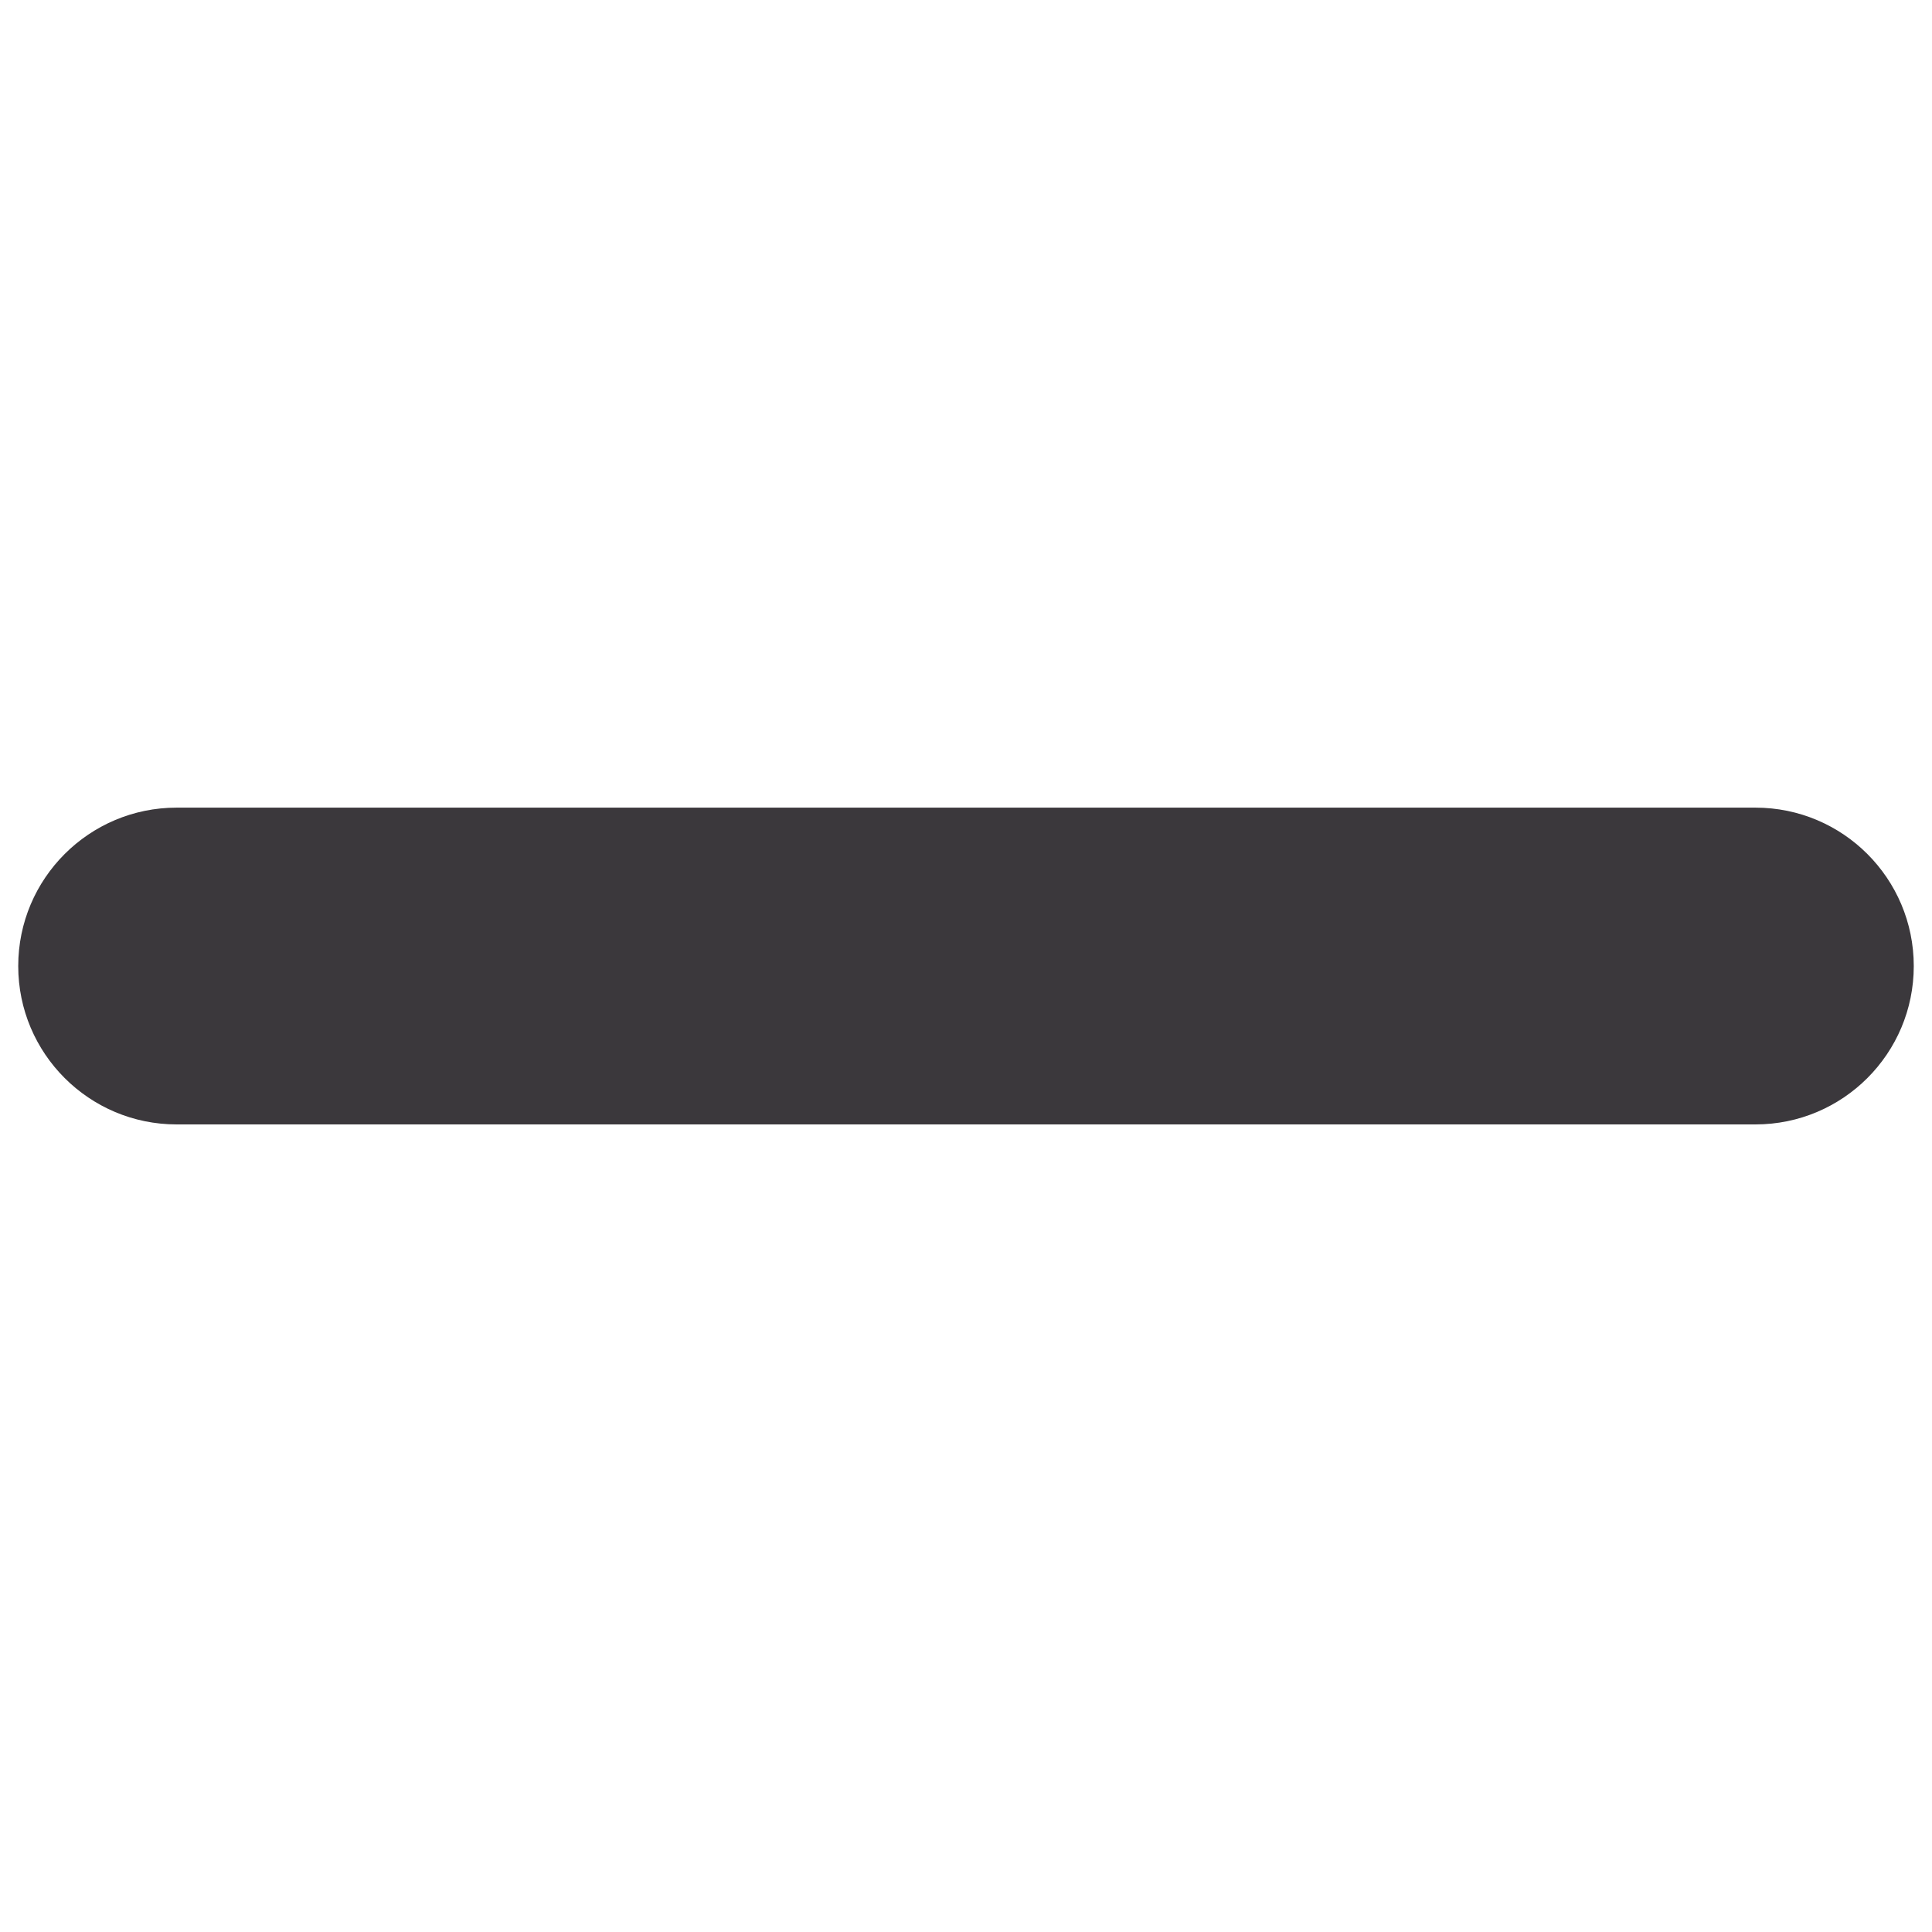
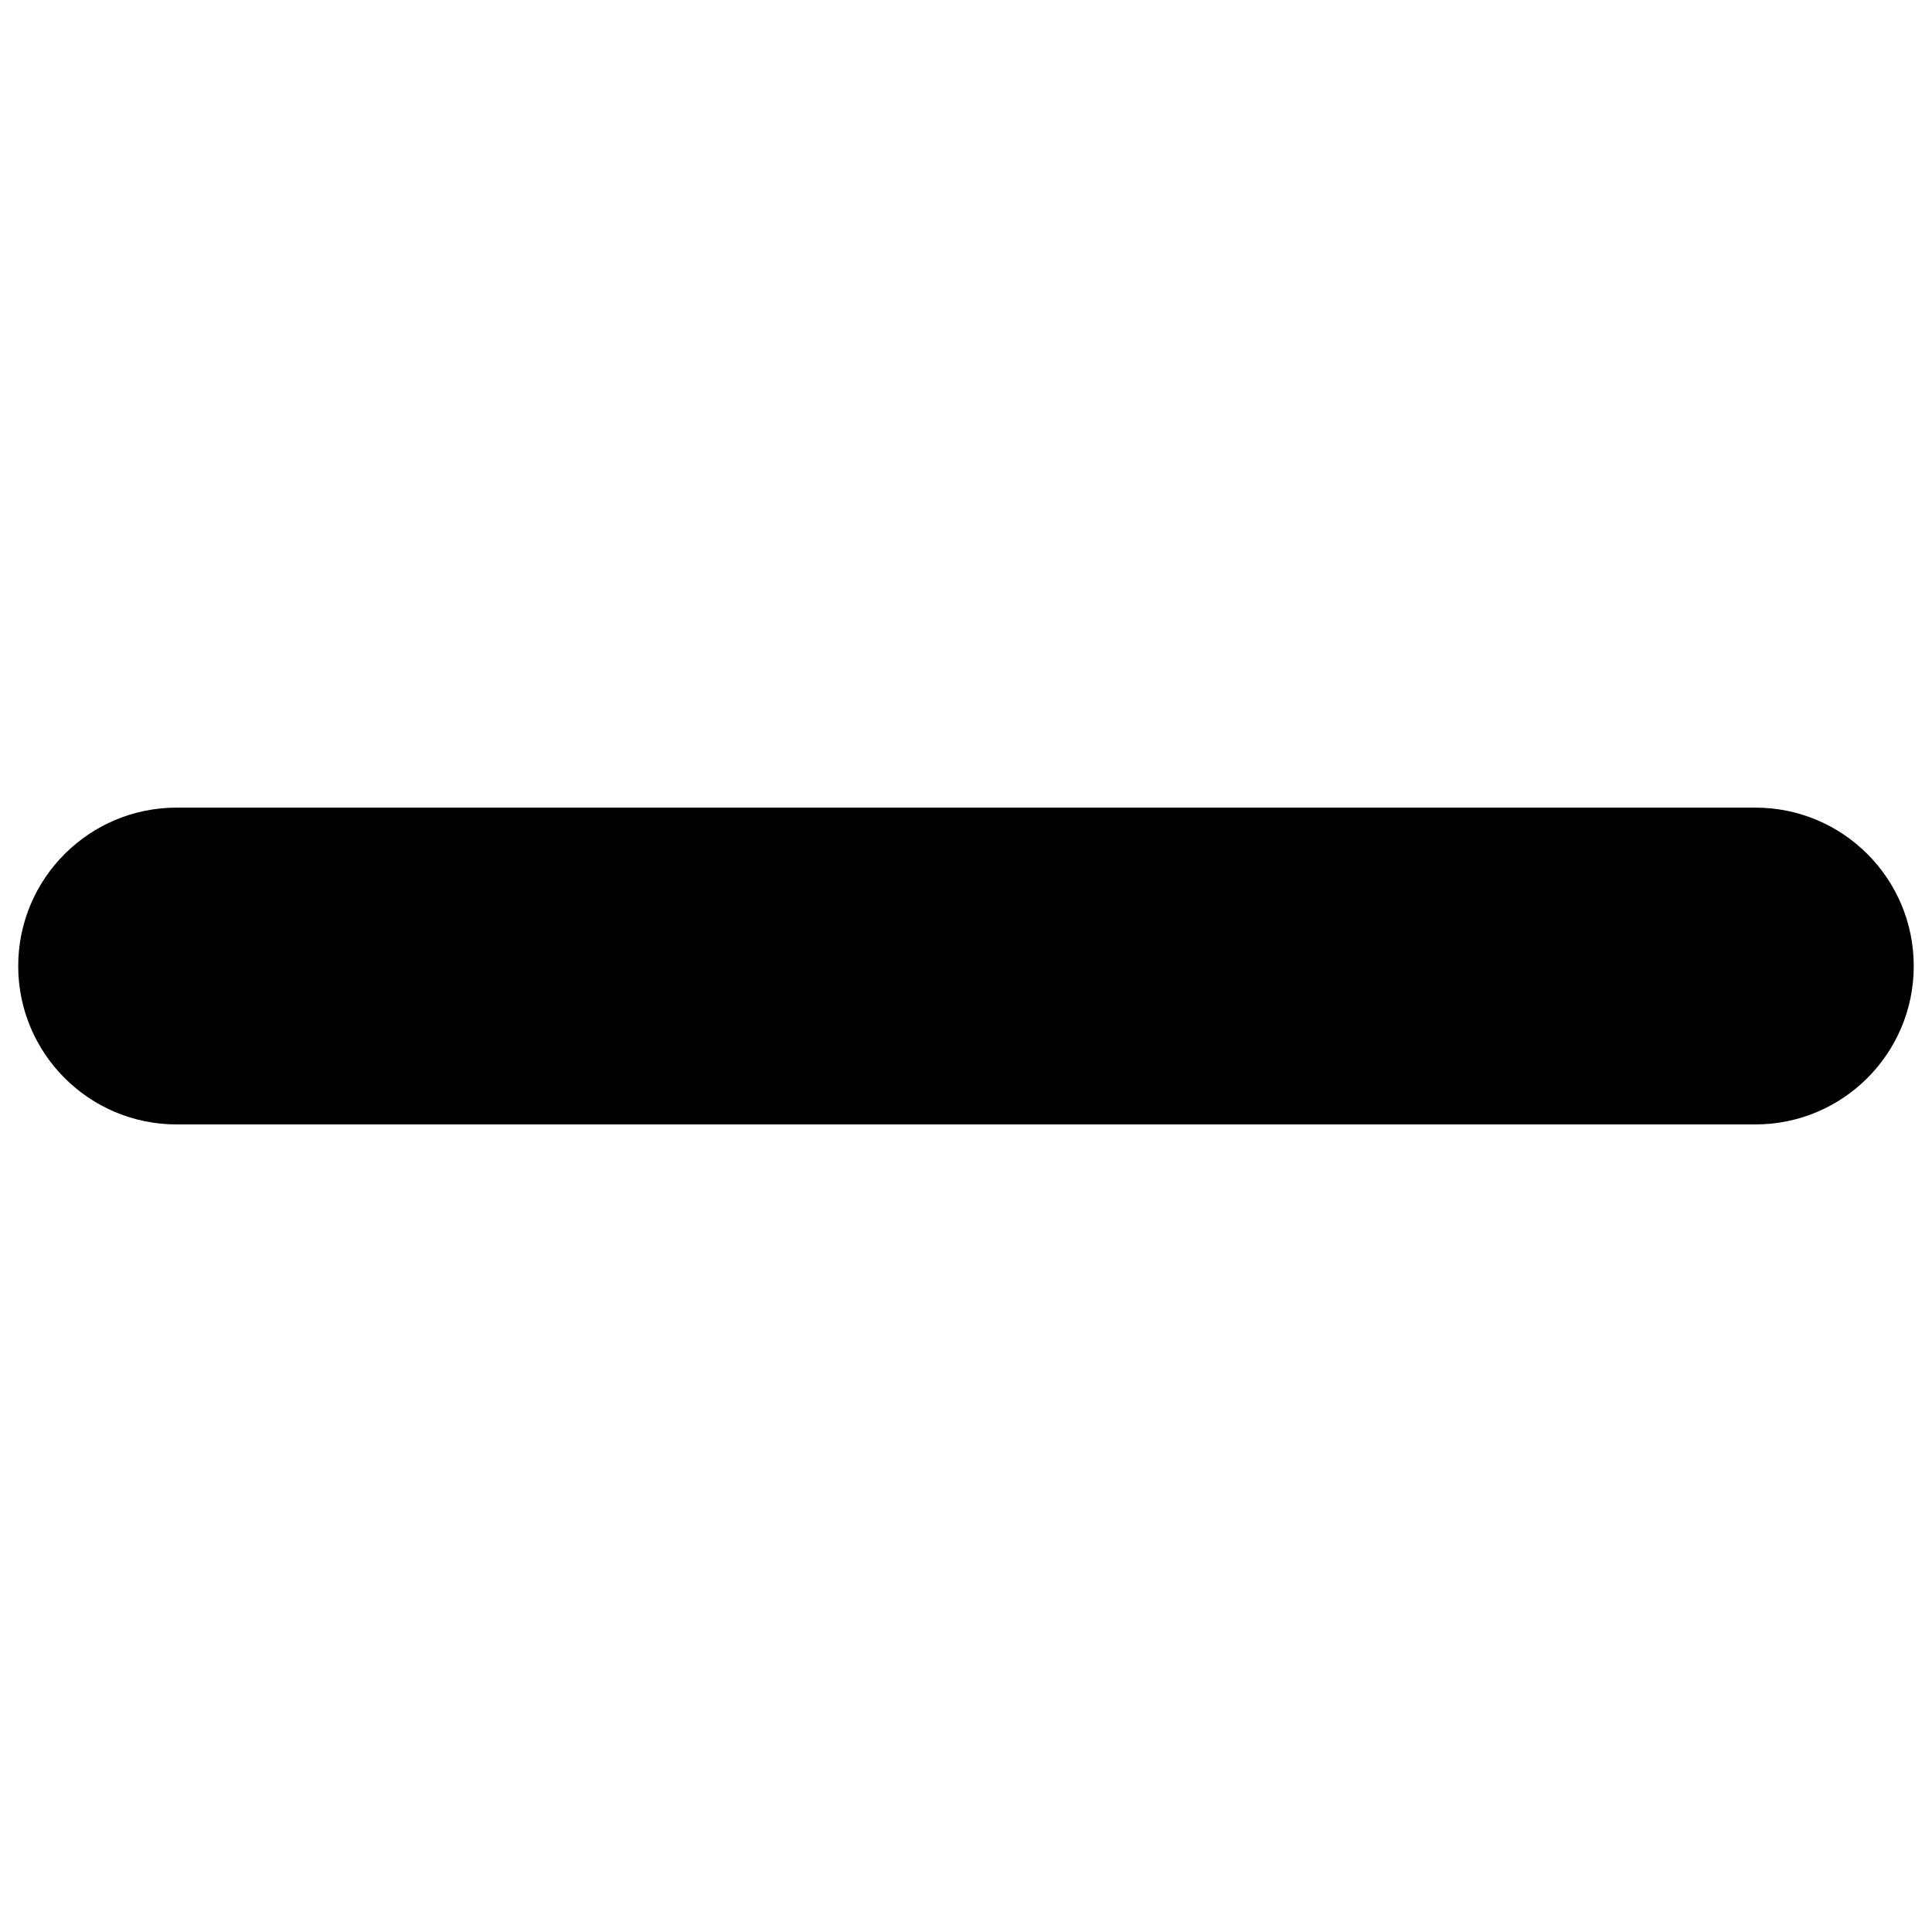
<svg xmlns="http://www.w3.org/2000/svg" version="1.1" width="40" height="40" id="svg2" xml:space="preserve">
  <defs id="defs6">
    <clipPath id="clipPath16">
      <path d="M 0,55 55,55 55,0 0,0 0,55 z" id="path18" />
    </clipPath>
  </defs>
-   <g transform="matrix(1.25,0,0,-1.25,-12.99925,72.56588)" id="g10">
-     <g id="g12">
-       <g clip-path="url(#clipPath16)" id="g14">
-         <g transform="translate(41.4824,26.0527)" id="g20">
-           <path d="m -2.008,13.376 -26.149,0 c -1.449,0 -2.624,1.175 -2.624,2.623 0,1.45 1.176,2.624 2.624,2.624 l 26.149,0 c 1.45,0 2.623,-1.175 2.623,-2.624 0,-1.449 -1.174,-2.623 -2.623,-2.623" id="path22" style="fill:#3b383c;fill-opacity:1;fill-rule:nonzero;stroke:none" />
-         </g>
-       </g>
-     </g>
-   </g>
+   <path d="m 36.343,23.28 -32.686,0 c -1.811,0 -3.28,-1.468 -3.28,-3.279 0,-1.812 1.47,-3.28 3.28,-3.28 l 32.686,0 c 1.812,0 3.279,1.468 3.279,3.28 0,1.811 -1.467,3.279 -3.279,3.279" id="path22" style="fill:#000000;fill-opacity:1;fill-rule:nonzero;stroke:none" />
</svg>
